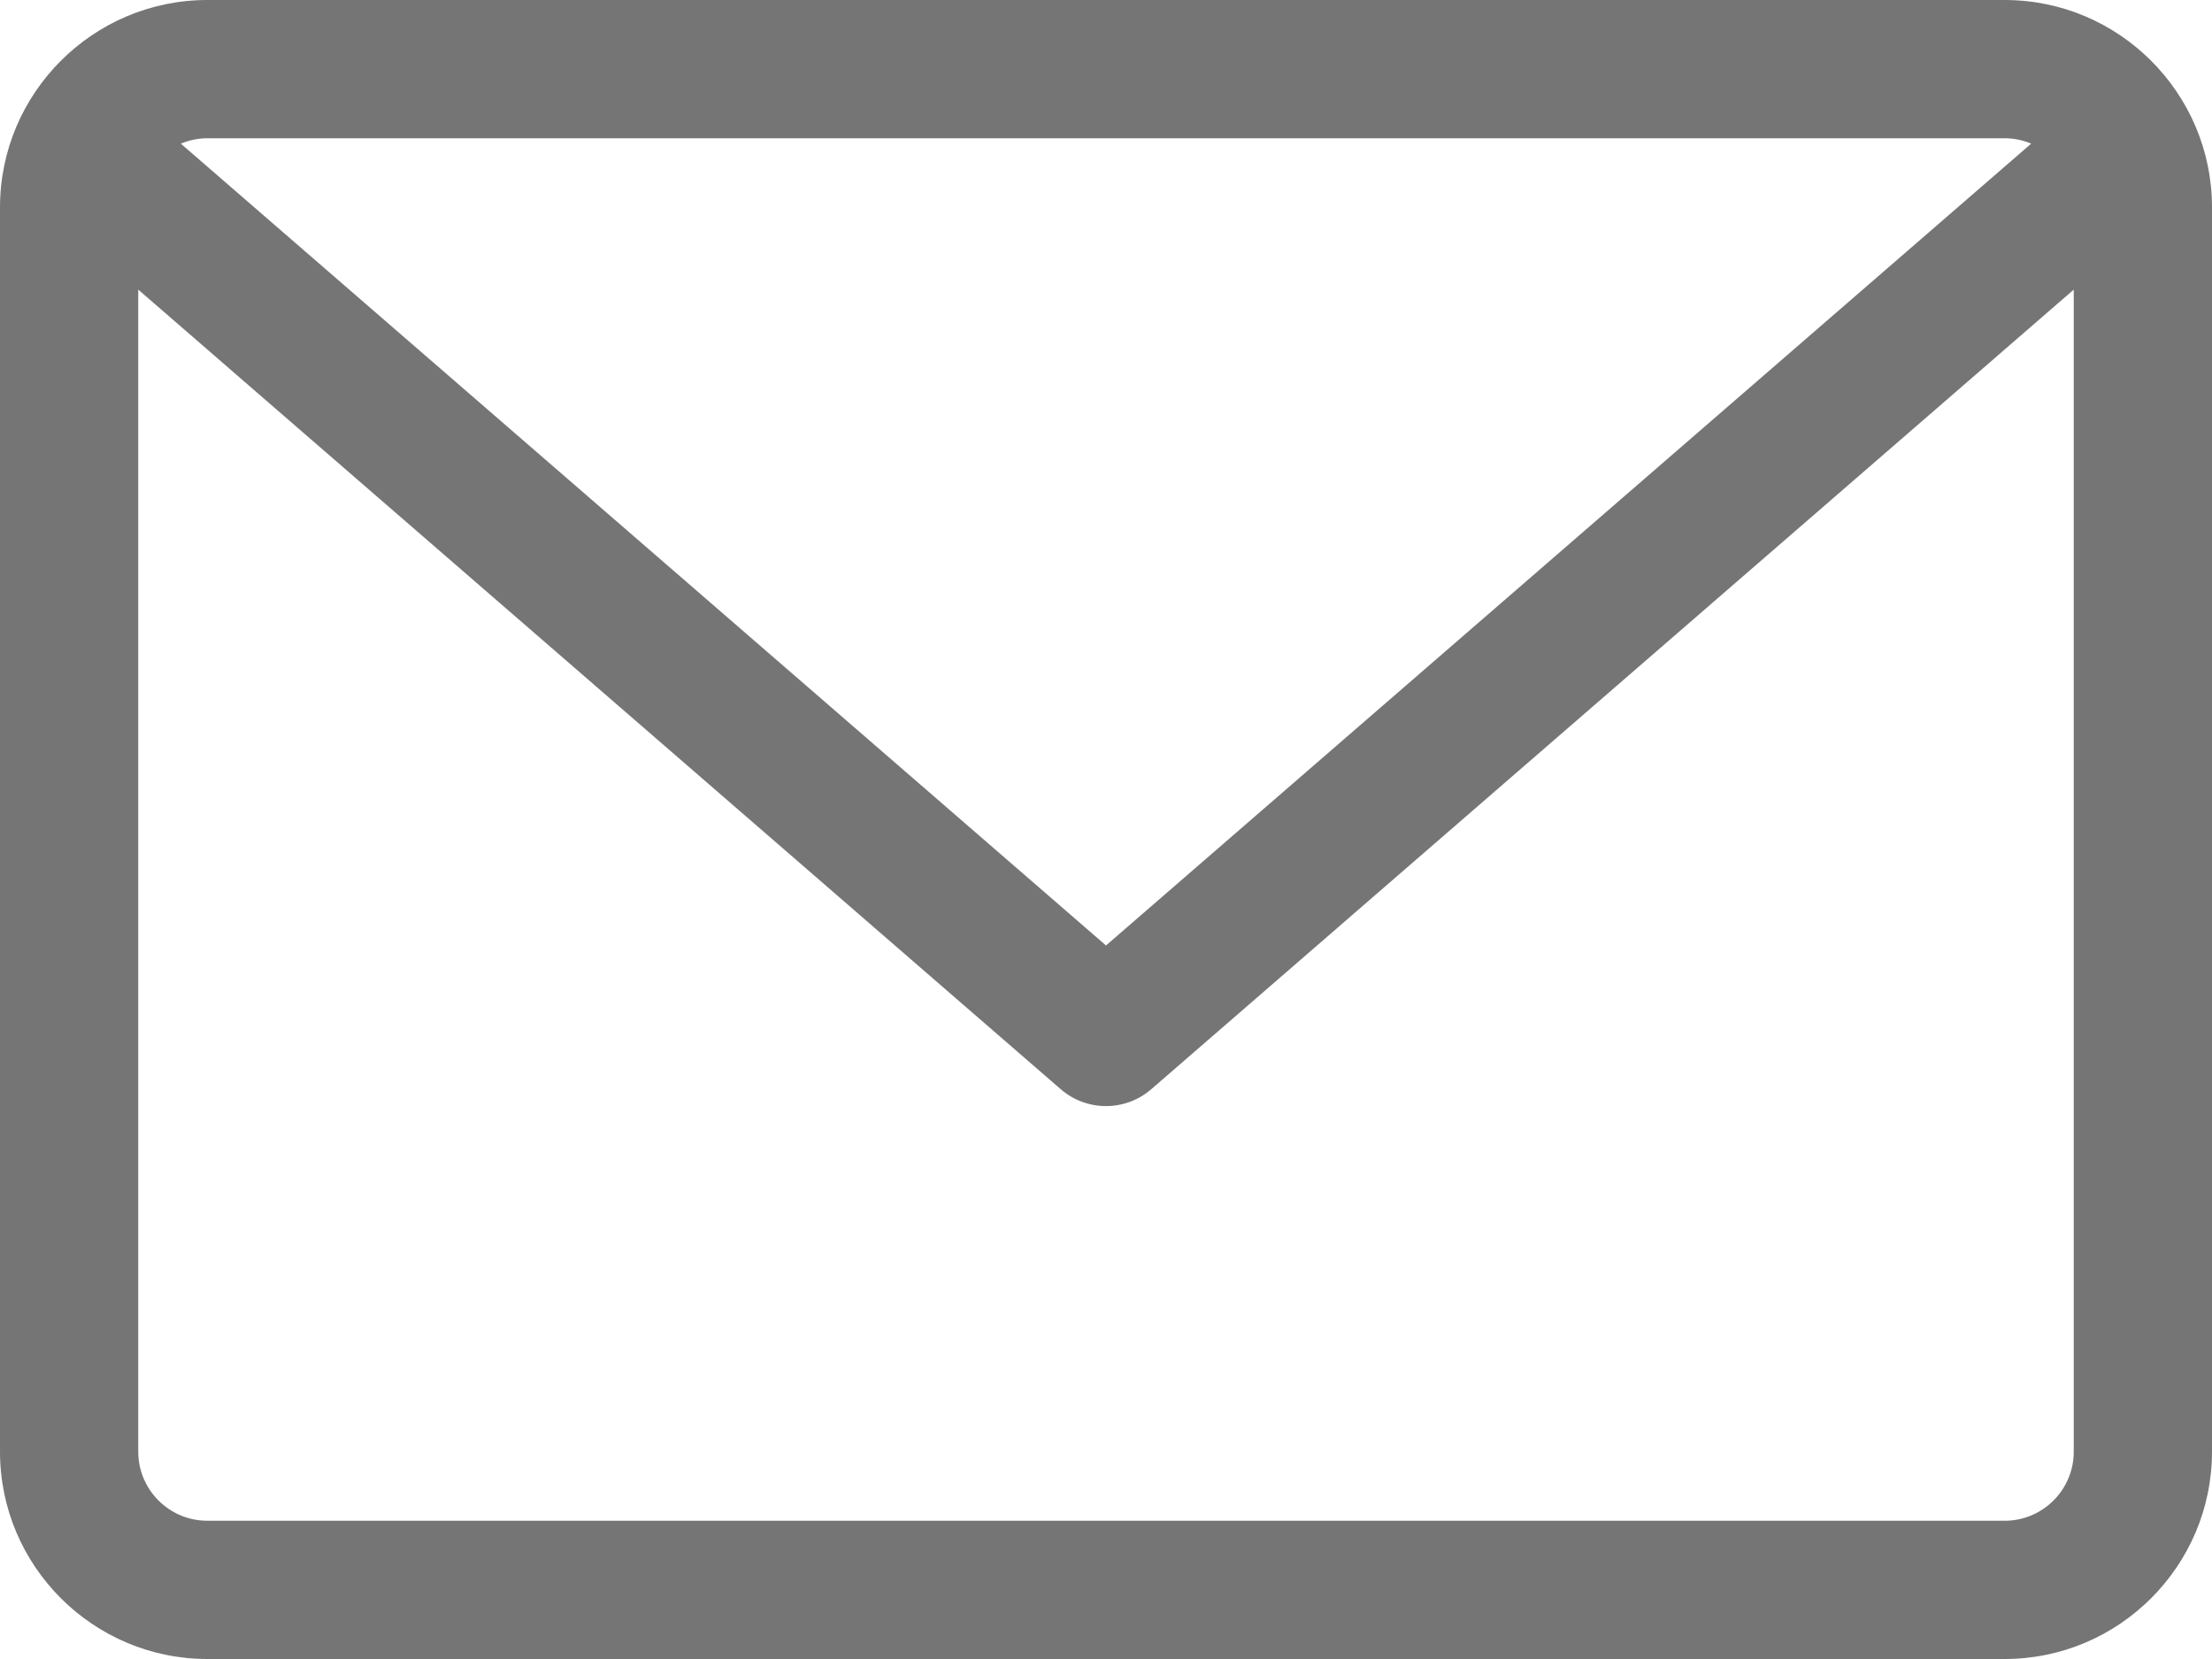
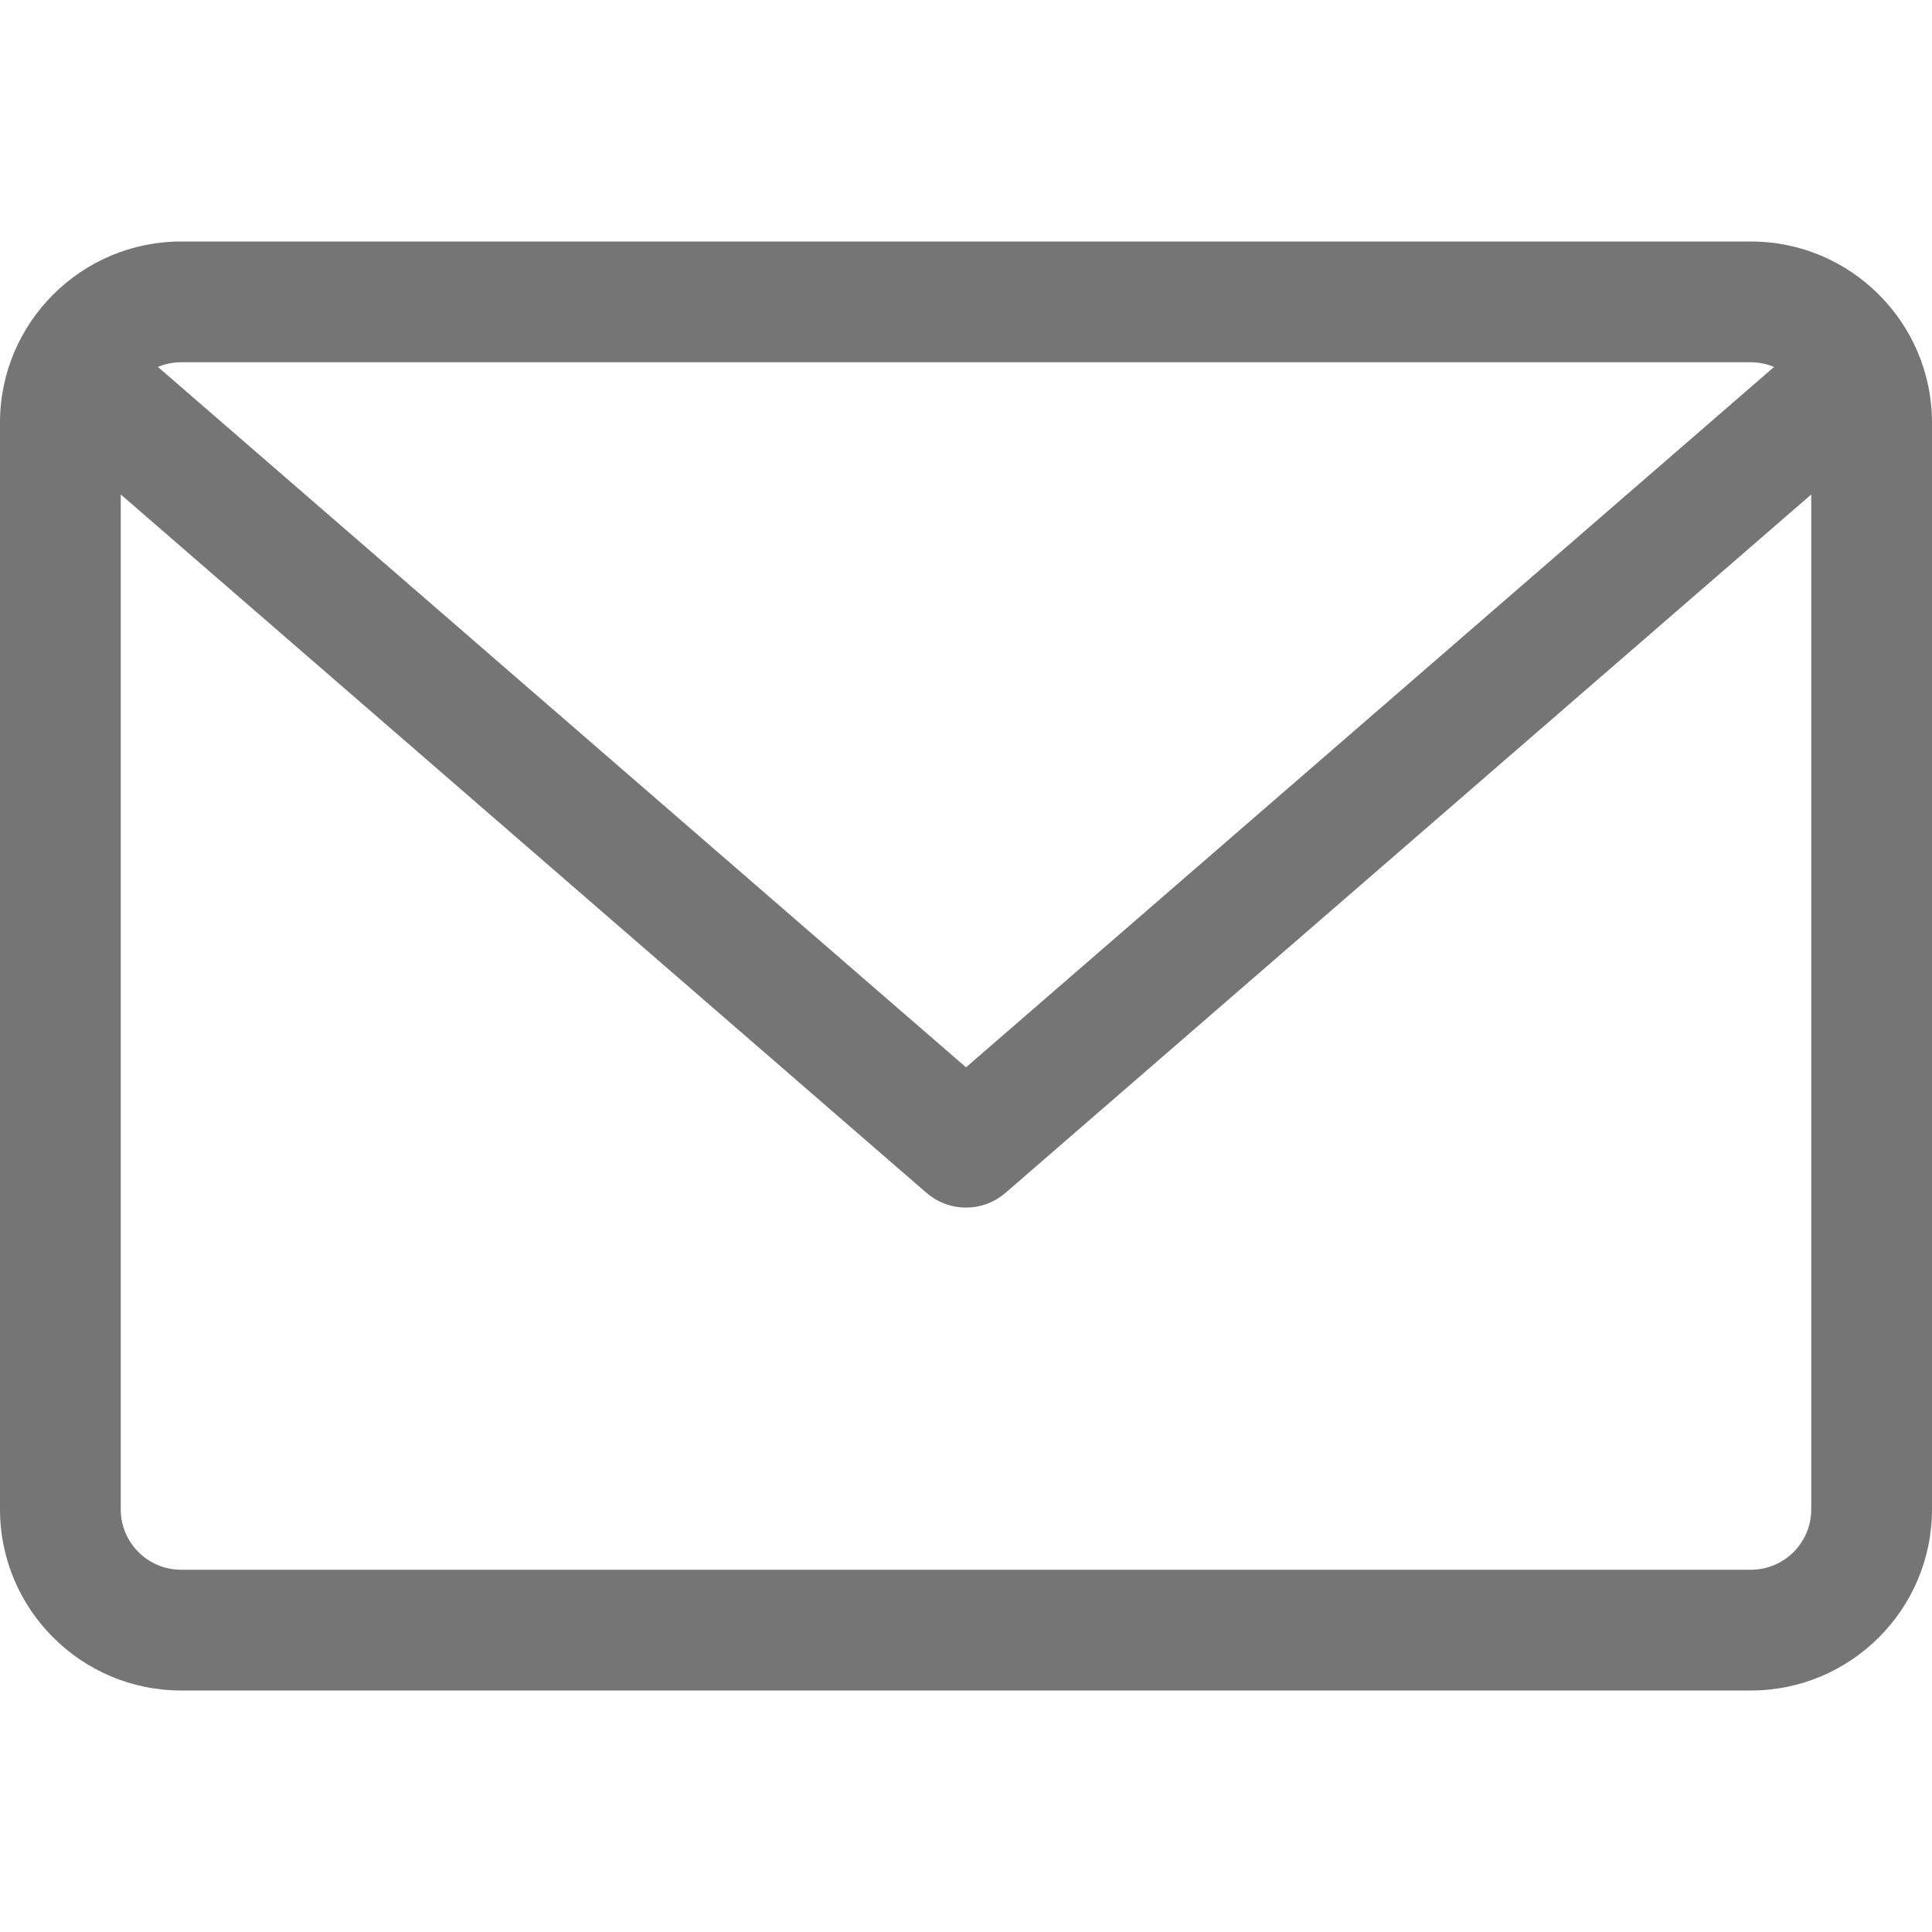
- <svg xmlns="http://www.w3.org/2000/svg" width="16" height="12" fill="none">
-   <path d="M14.5 0h-13C.673 0 0 .673 0 1.5v9c0 .827.673 1.5 1.5 1.5h13c.827 0 1.5-.673 1.5-1.5v-9c0-.827-.673-1.5-1.5-1.5Zm0 1c.068 0 .133.014.192.039L8 6.839l-6.692-5.8A.498.498 0 0 1 1.5 1h13Zm0 10h-13a.5.5 0 0 1-.5-.5V2.095l6.672 5.783a.5.5 0 0 0 .656 0L15 2.095V10.5a.5.5 0 0 1-.5.5Z" fill="#757575" />
+ <svg xmlns="http://www.w3.org/2000/svg" version="1.1" width="32" height="32" viewBox="0 0 32 32">
+   <path fill="#757575" d="M29 4h-26c-1.654 0-3 1.346-3 3v18c0 1.654 1.346 3 3 3h26c1.654 0 3-1.346 3-3v-18c0-1.654-1.346-3-3-3zM29 6c0.136 0 0.266 0.028 0.384 0.078l-13.384 11.6-13.384-11.6c0.113-0.049 0.245-0.078 0.384-0.078h26zM29 26h-26c-0.552 0-1-0.448-1-1v0-16.81l13.344 11.566c0.175 0.152 0.404 0.245 0.656 0.245s0.481-0.093 0.657-0.246l-0.001 0.001 13.344-11.566v16.81c0 0.552-0.448 1-1 1v0z" />
</svg>
